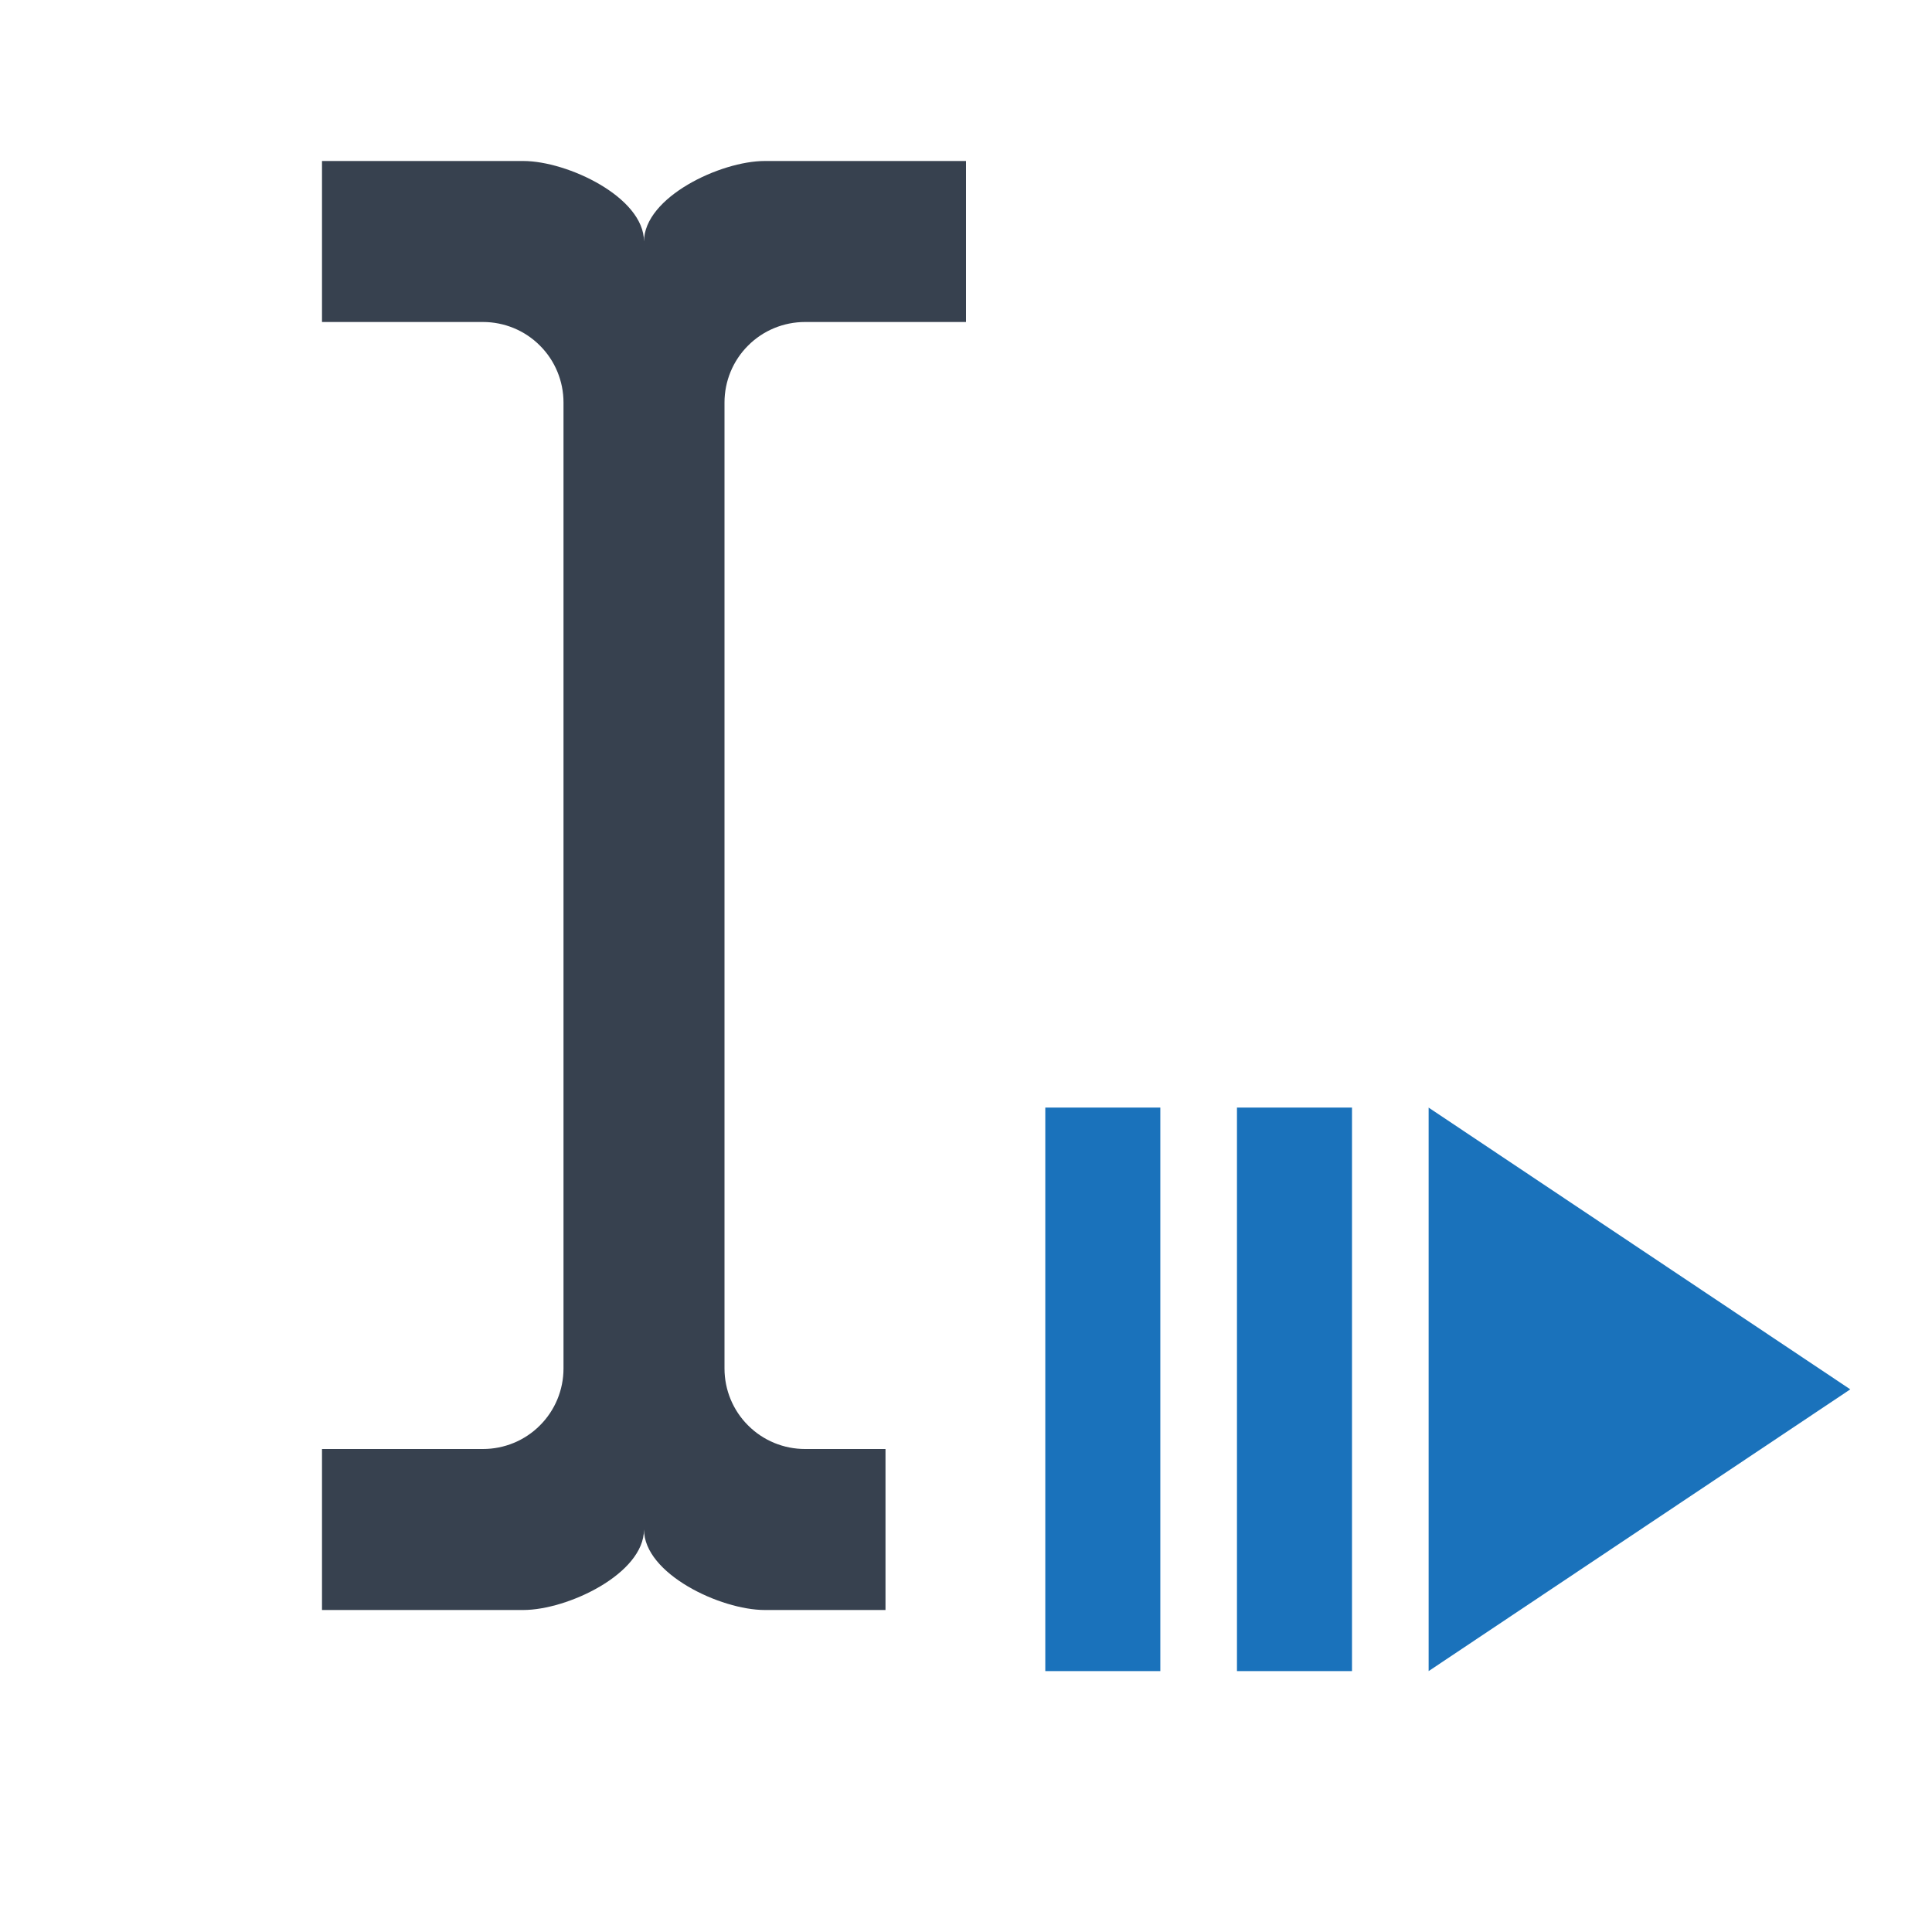
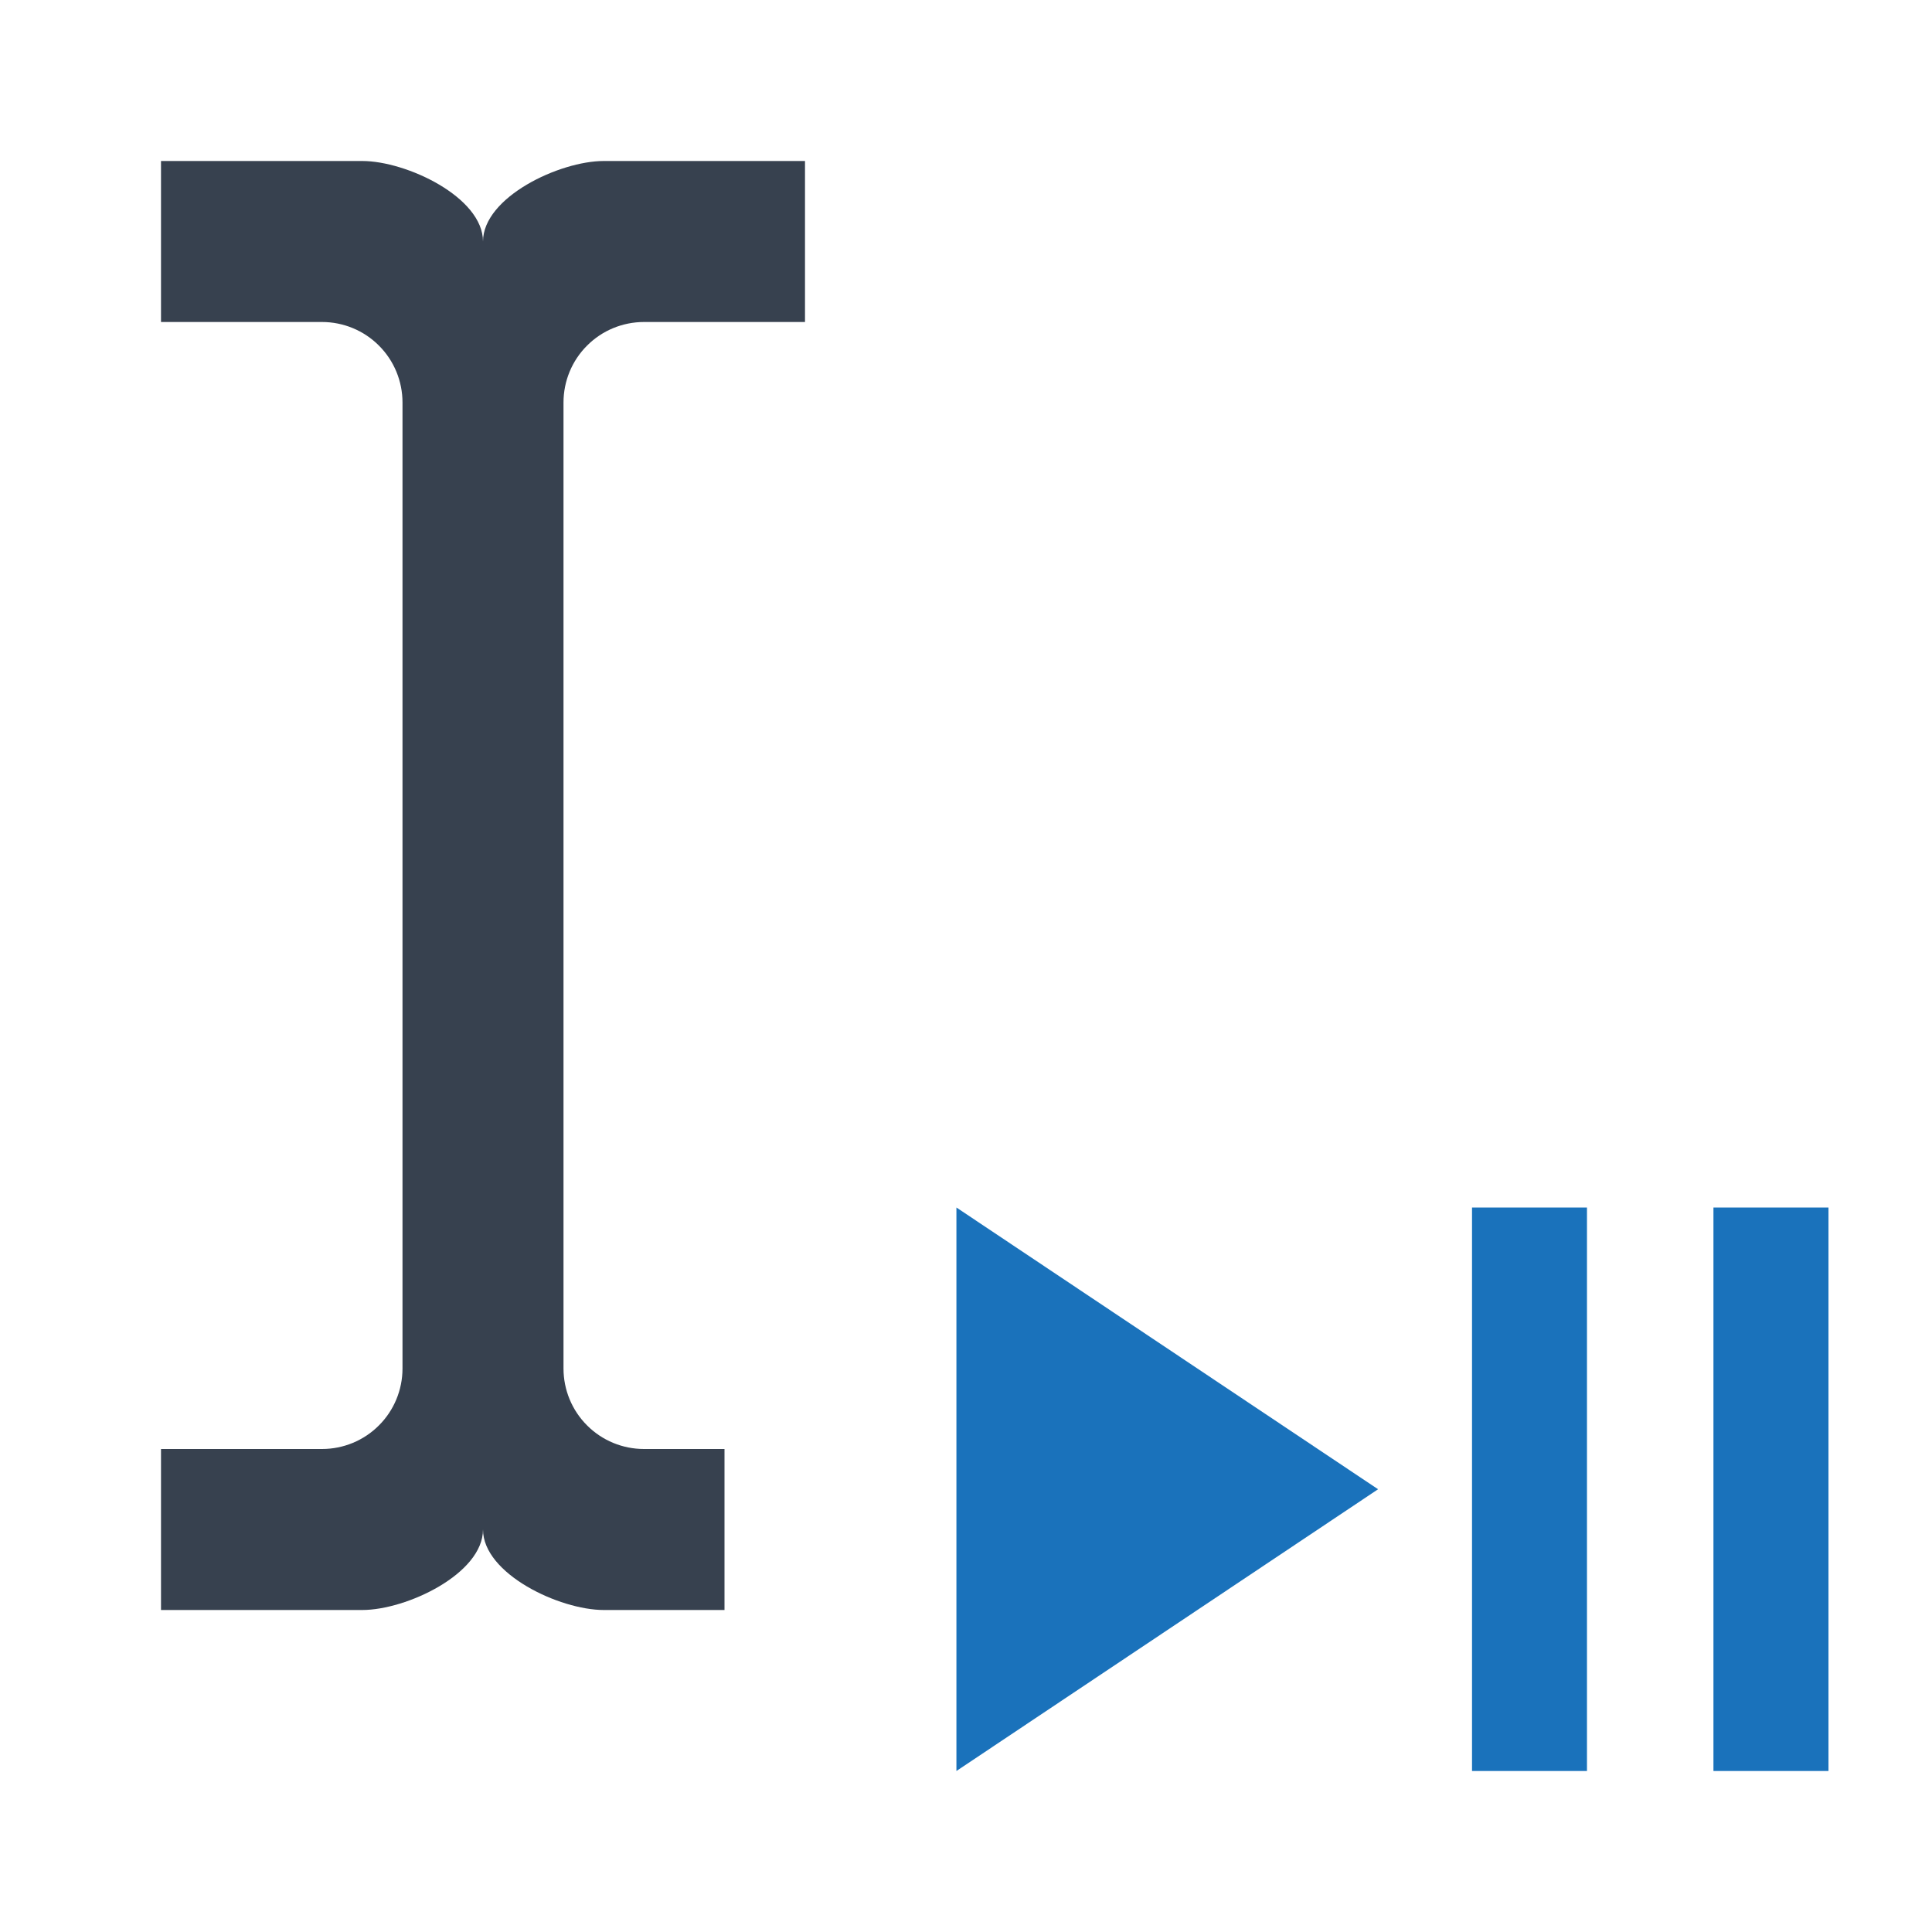
<svg xmlns="http://www.w3.org/2000/svg" width="24" height="24" viewBox="0 0 24 24" fill="none" version="1.1" id="svg144">
  <defs id="defs148" />
-   <path fill-rule="evenodd" clip-rule="evenodd" d="M9.293 17.707C9.105 17.52 9 17.265 9 17V5C9 4.735 9.105 4.48 9.293 4.293C9.48 4.105 9.735 4 10 4H12V2H9.5C8.95 2 8 2.45 8 3C8 2.45 7.05 2 6.5 2H4V4H6C6.265 4 6.52 4.105 6.707 4.293C6.895 4.48 7 4.735 7 5V17C7 17.265 6.895 17.52 6.707 17.707C6.52 17.895 6.265 18 6 18H4V20H6.5C7.05 20 8 19.55 8 19C8 19.55 8.95 20 9.5 20H11V18H10C9.735 18 9.48 17.895 9.293 17.707Z" fill="#37414F" id="path140" />
-   <path d="m 15.366,13.759 h 1.429 v 7 h -1.429 z m 2.381,0 5.238,3.5 -5.238,3.5 z m -4.762,0 h 1.429 v 7 h -1.429 z" fill="#1a72bb" id="path94" />
+   <path fill-rule="evenodd" clip-rule="evenodd" d="M 7.293,17.707 C 7.105,17.52 7,17.265 7,17 V 5 C 7,4.735 7.105,4.48 7.293,4.293 7.48,4.105 7.735,4 8,4 h 2 V 2 H 7.5 C 6.95,2 6,2.45 6,3 6,2.45 5.05,2 4.5,2 H 2 V 4 H 4 C 4.265,4 4.52,4.105 4.707,4.293 4.895,4.48 5,4.735 5,5 V 17 C 5,17.265 4.895,17.52 4.707,17.707 4.52,17.895 4.265,18 4,18 H 2 v 2 H 4.5 C 5.05,20 6,19.55 6,19 c 0,0.55 0.95,1 1.5,1 H 9 V 18 H 8 C 7.735,18 7.48,17.895 7.293,17.707 Z" fill="#37414f" id="path140" />
+   <path id="path12" style="fill:#1a72bb;stroke-width:1" d="m 19.714,15 h -1.428 v 7 h 1.428 z m 3,0 h -1.429 v 7 h 1.429 z m -10.833,0 5.238,3.5 L 11.881,22 Z" />
</svg>
